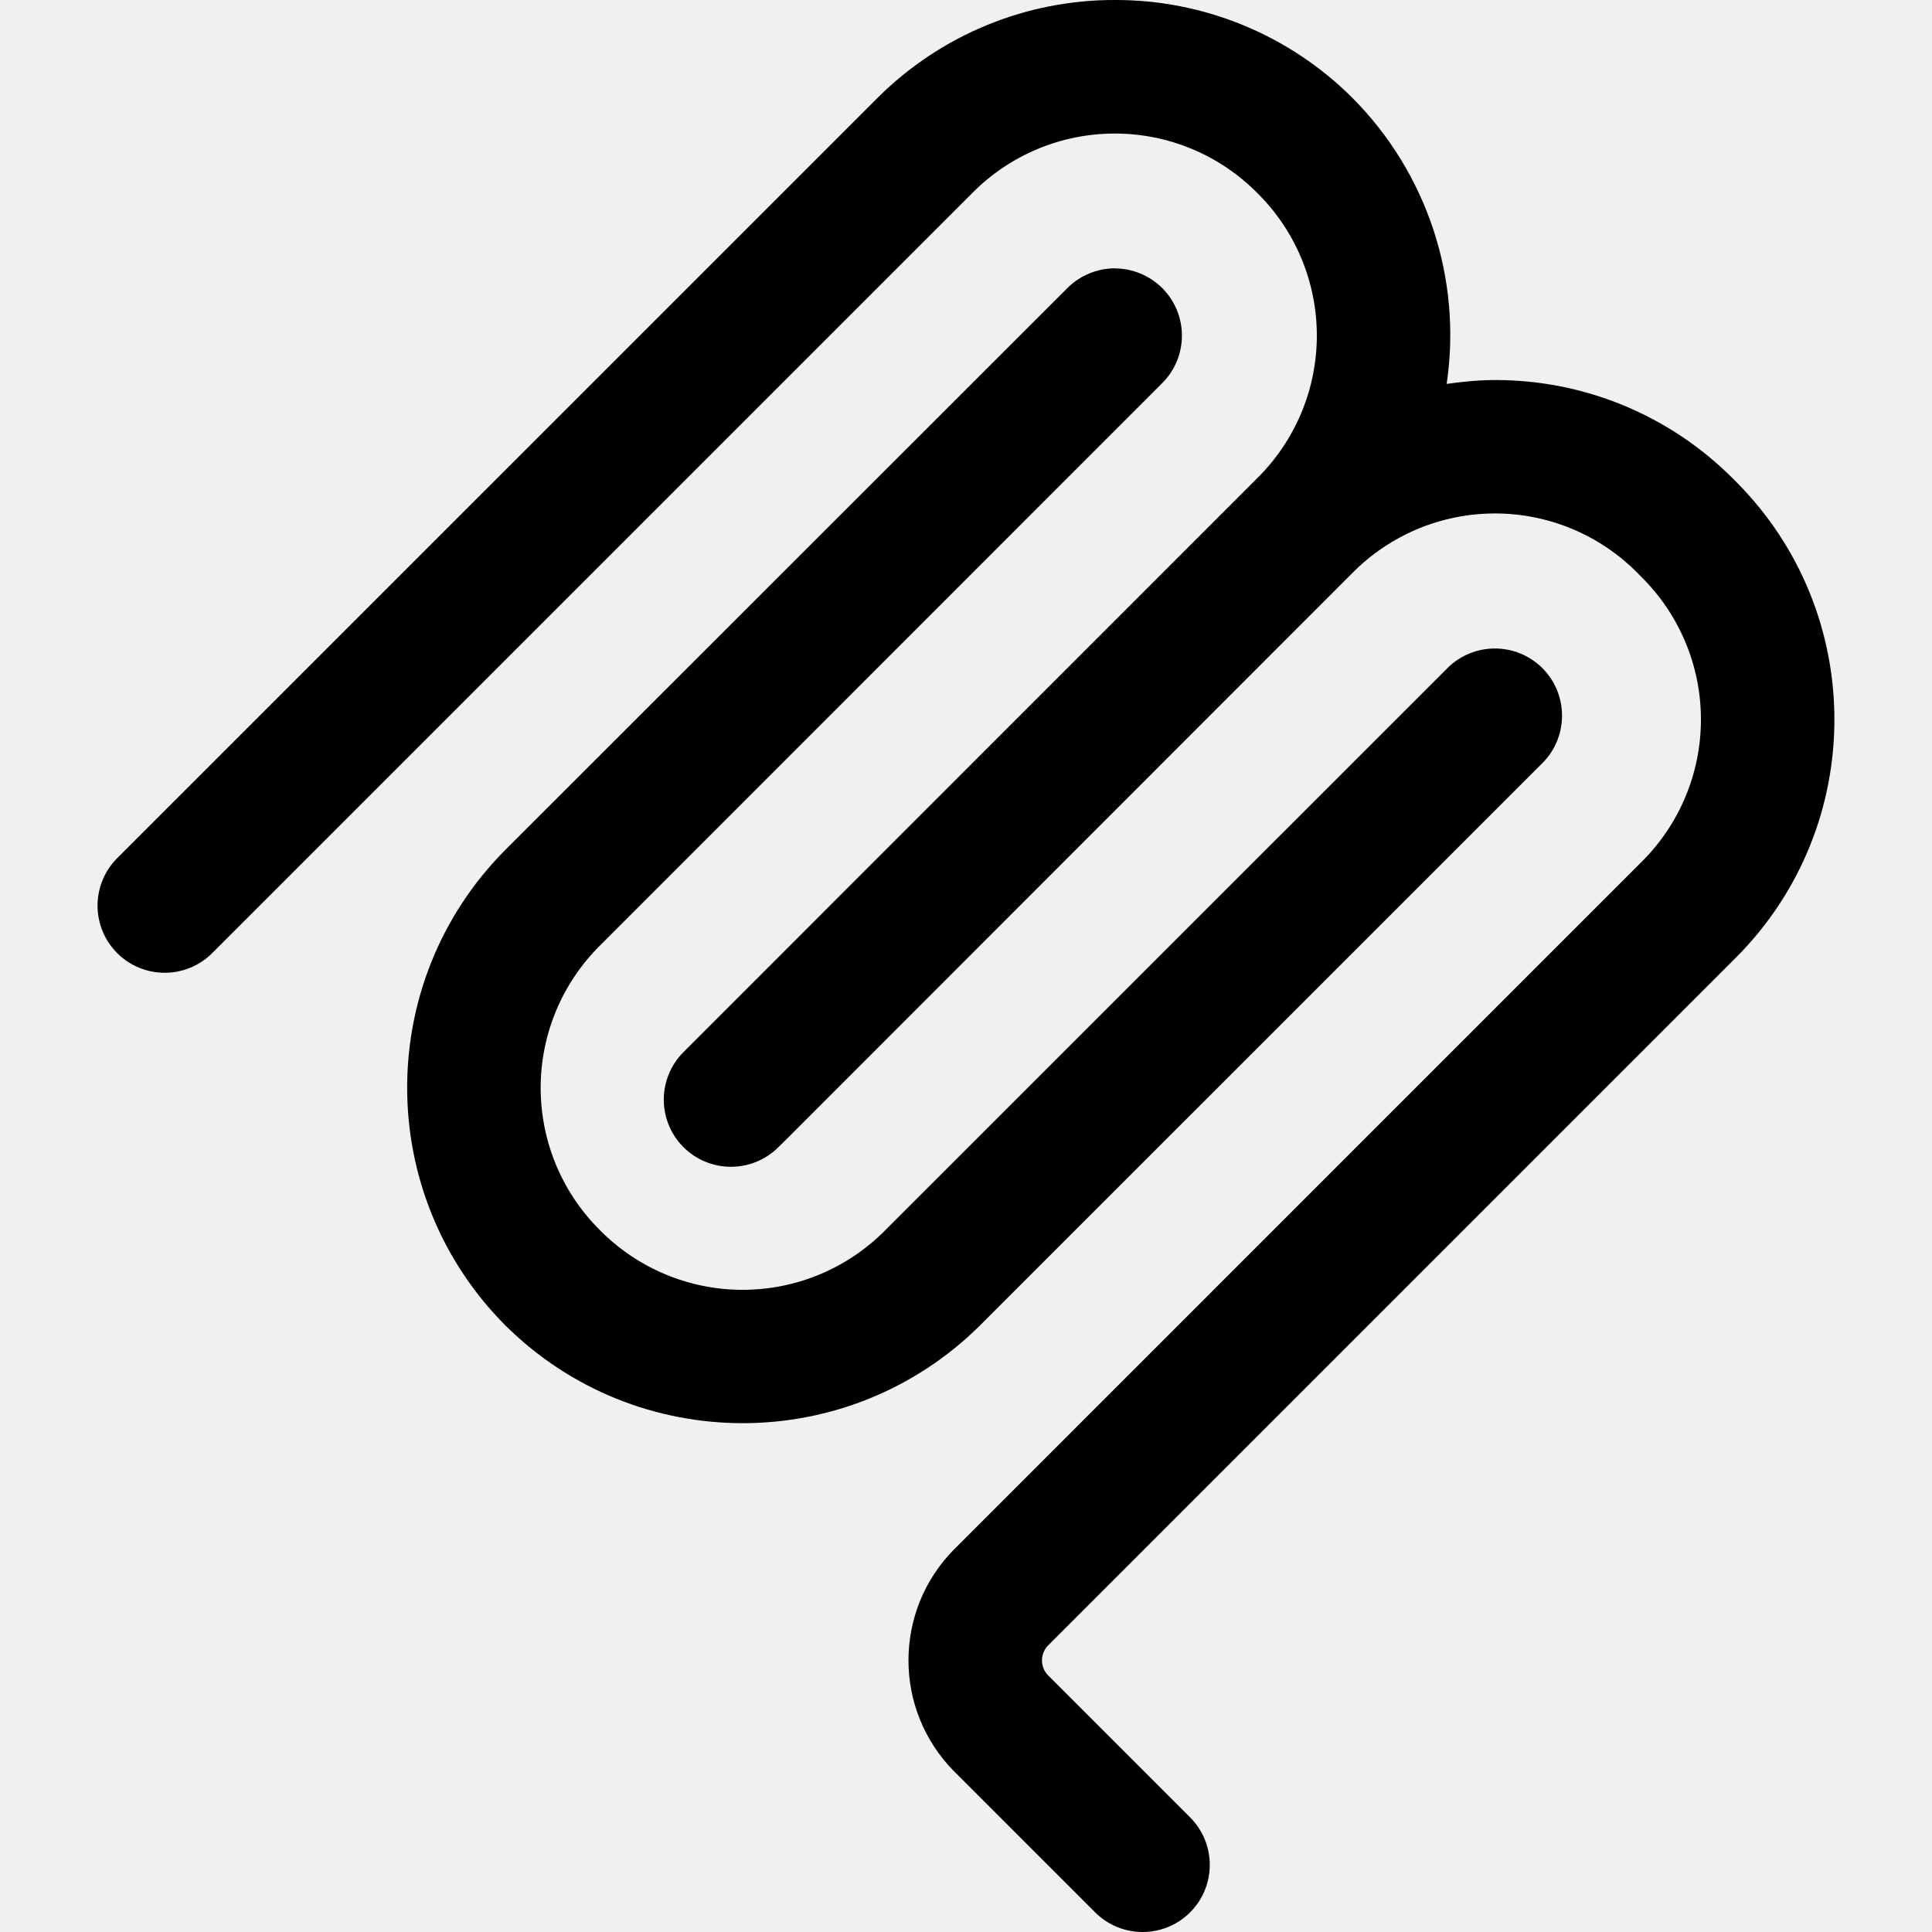
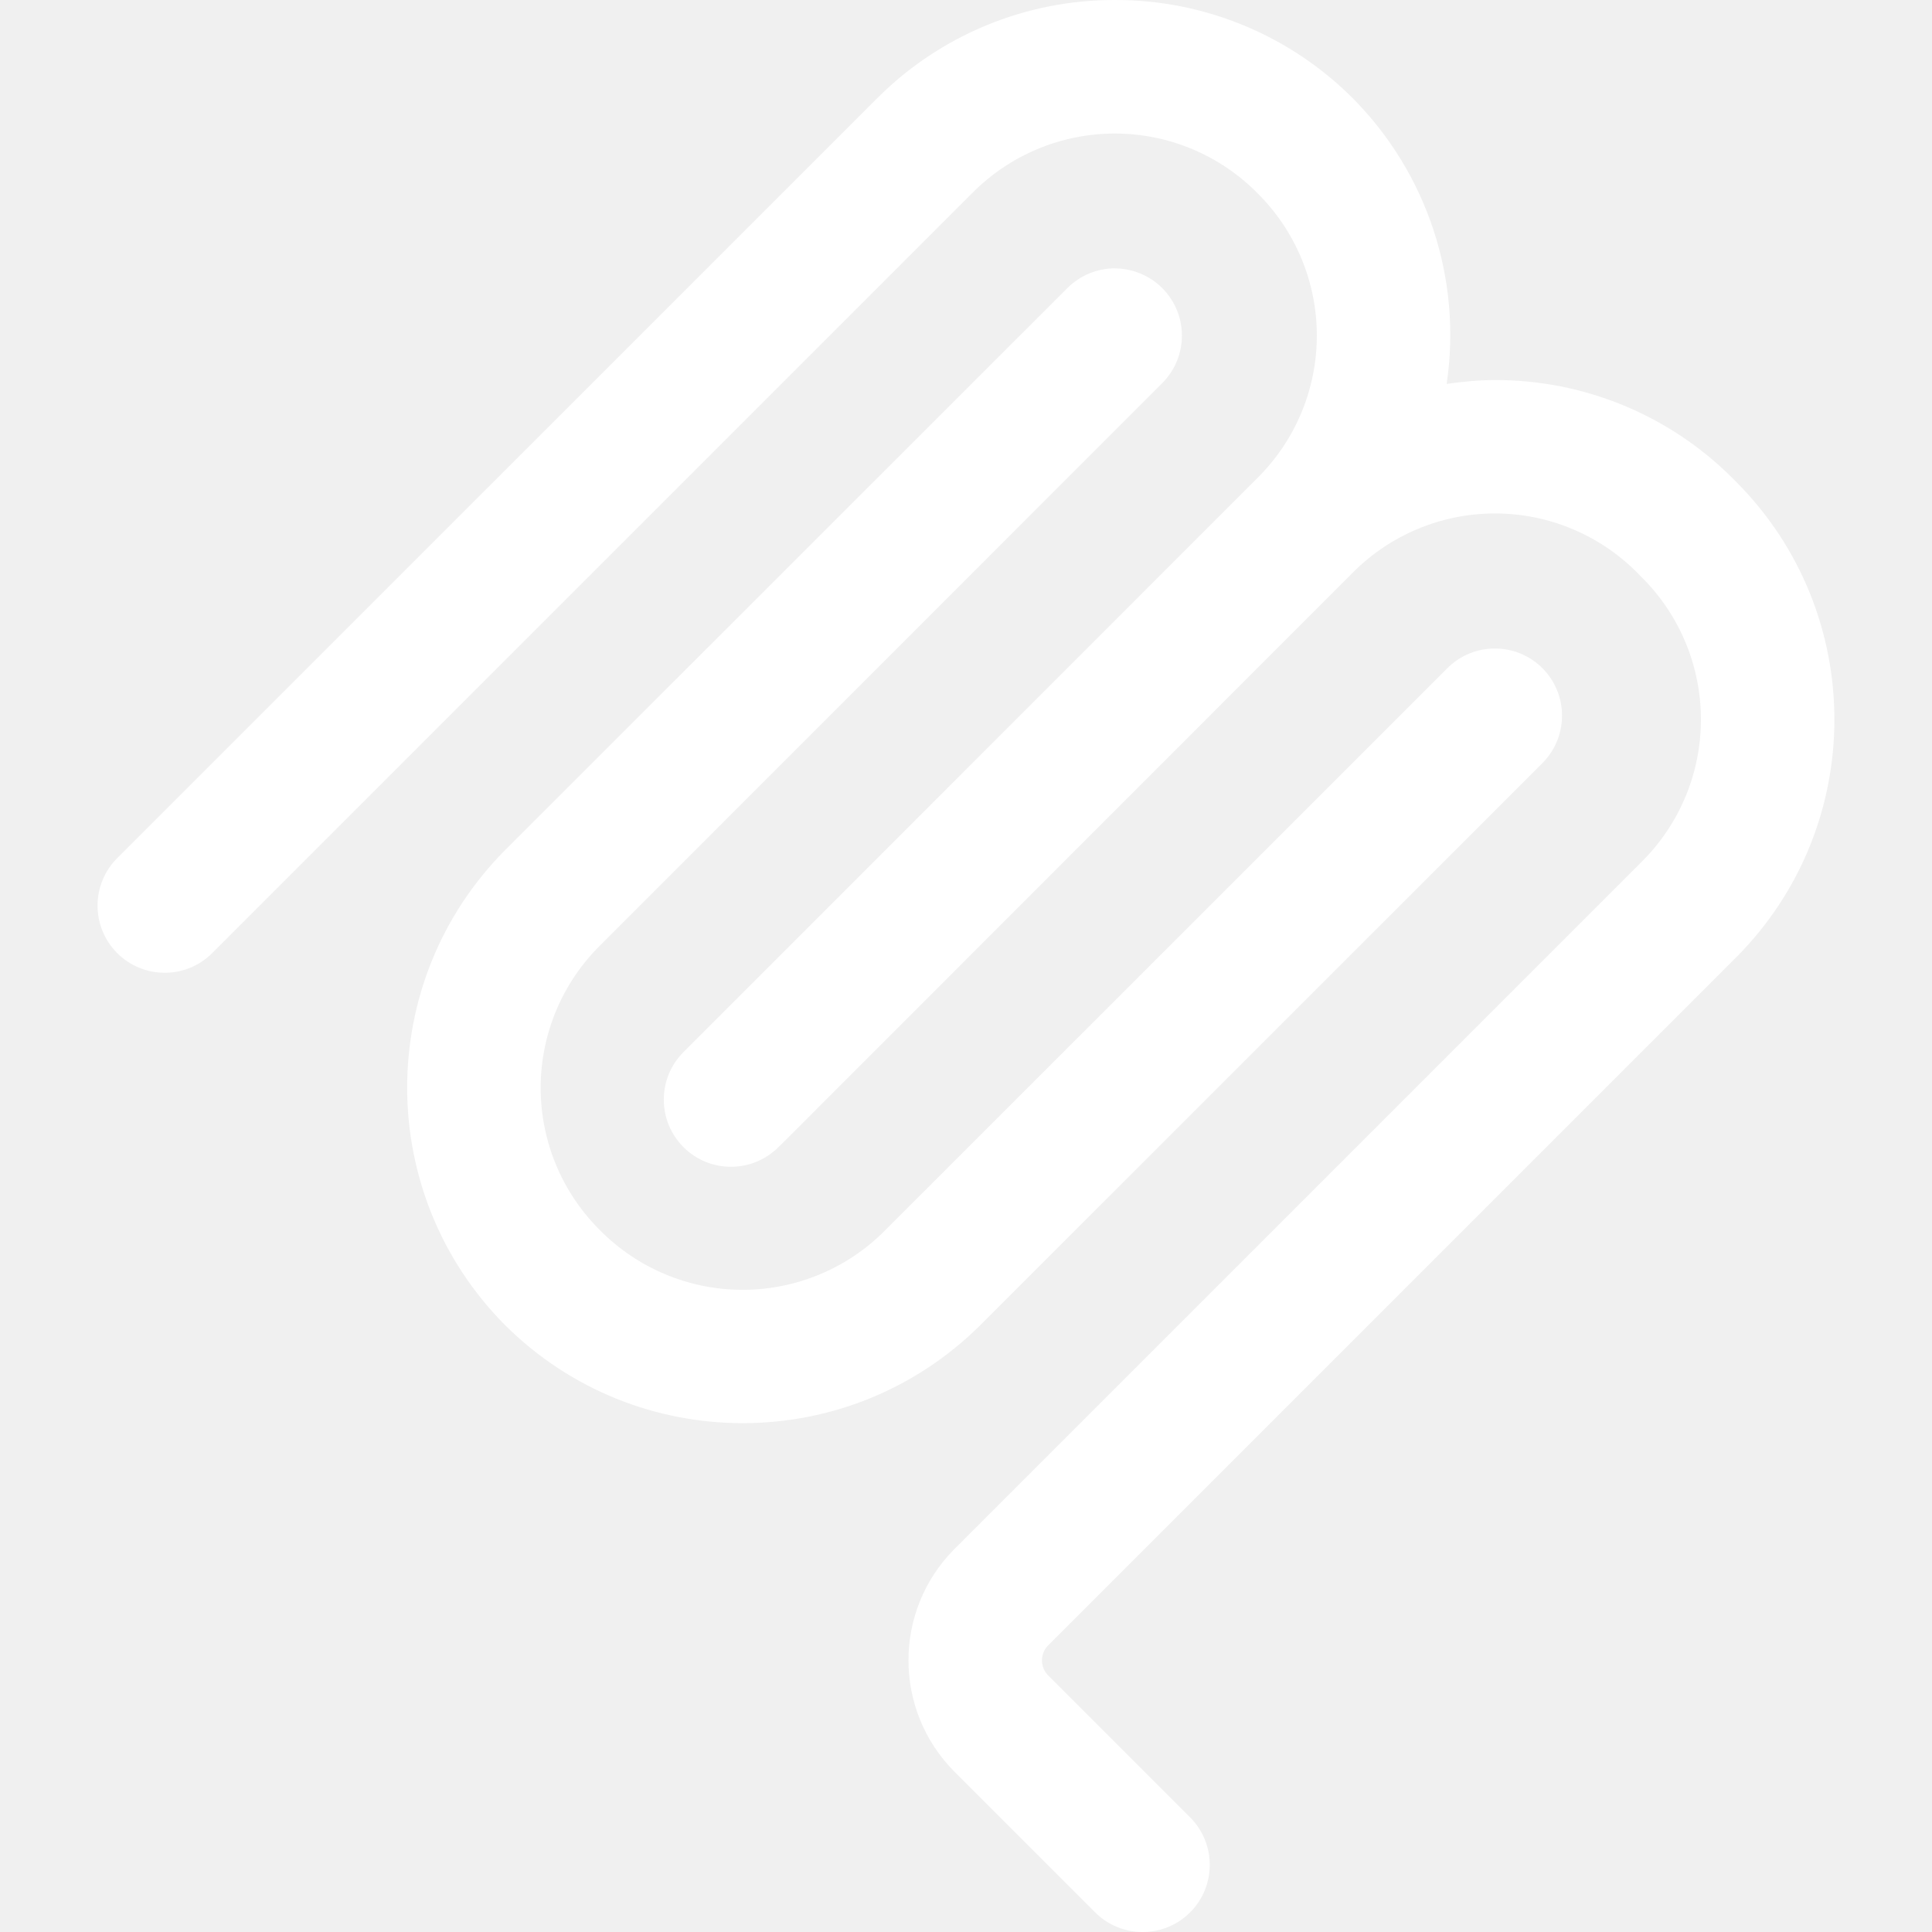
- <svg xmlns="http://www.w3.org/2000/svg" fill="#000000" role="img" viewBox="0 0 24 24">
+ <svg xmlns="http://www.w3.org/2000/svg" fill="#ffffff" role="img" viewBox="0 0 24 24">
  <path d="M13.85 0a4.16 4.16 0 0 0-2.95 1.217L1.456 10.66a.835.835 0 0 0 0 1.18.835.835 0 0 0 1.18 0l9.442-9.442a2.49 2.49 0 0 1 3.541 0 2.49 2.49 0 0 1 0 3.541L8.59 12.97l-.1.1a.835.835 0 0 0 0 1.18.835.835 0 0 0 1.18 0l.1-.098 7.03-7.034a2.49 2.49 0 0 1 3.542 0l.049.05a2.49 2.49 0 0 1 0 3.54l-8.54 8.54a1.96 1.96 0 0 0 0 2.755l1.753 1.753a.835.835 0 0 0 1.18 0 .835.835 0 0 0 0-1.18l-1.753-1.753a.266.266 0 0 1 0-.394l8.54-8.54a4.185 4.185 0 0 0 0-5.9l-.05-.05a4.16 4.16 0 0 0-2.95-1.218c-.2 0-.401.02-.6.048a4.17 4.17 0 0 0-1.17-3.552A4.16 4.16 0 0 0 13.85 0m0 3.333a.84.84 0 0 0-.59.245L6.275 10.56a4.186 4.186 0 0 0 0 5.902 4.186 4.186 0 0 0 5.902 0L19.16 9.48a.835.835 0 0 0 0-1.18.835.835 0 0 0-1.18 0l-6.985 6.984a2.49 2.49 0 0 1-3.54 0 2.49 2.49 0 0 1 0-3.54l6.983-6.985a.835.835 0 0 0 0-1.18.84.84 0 0 0-.59-.245" />
</svg>
